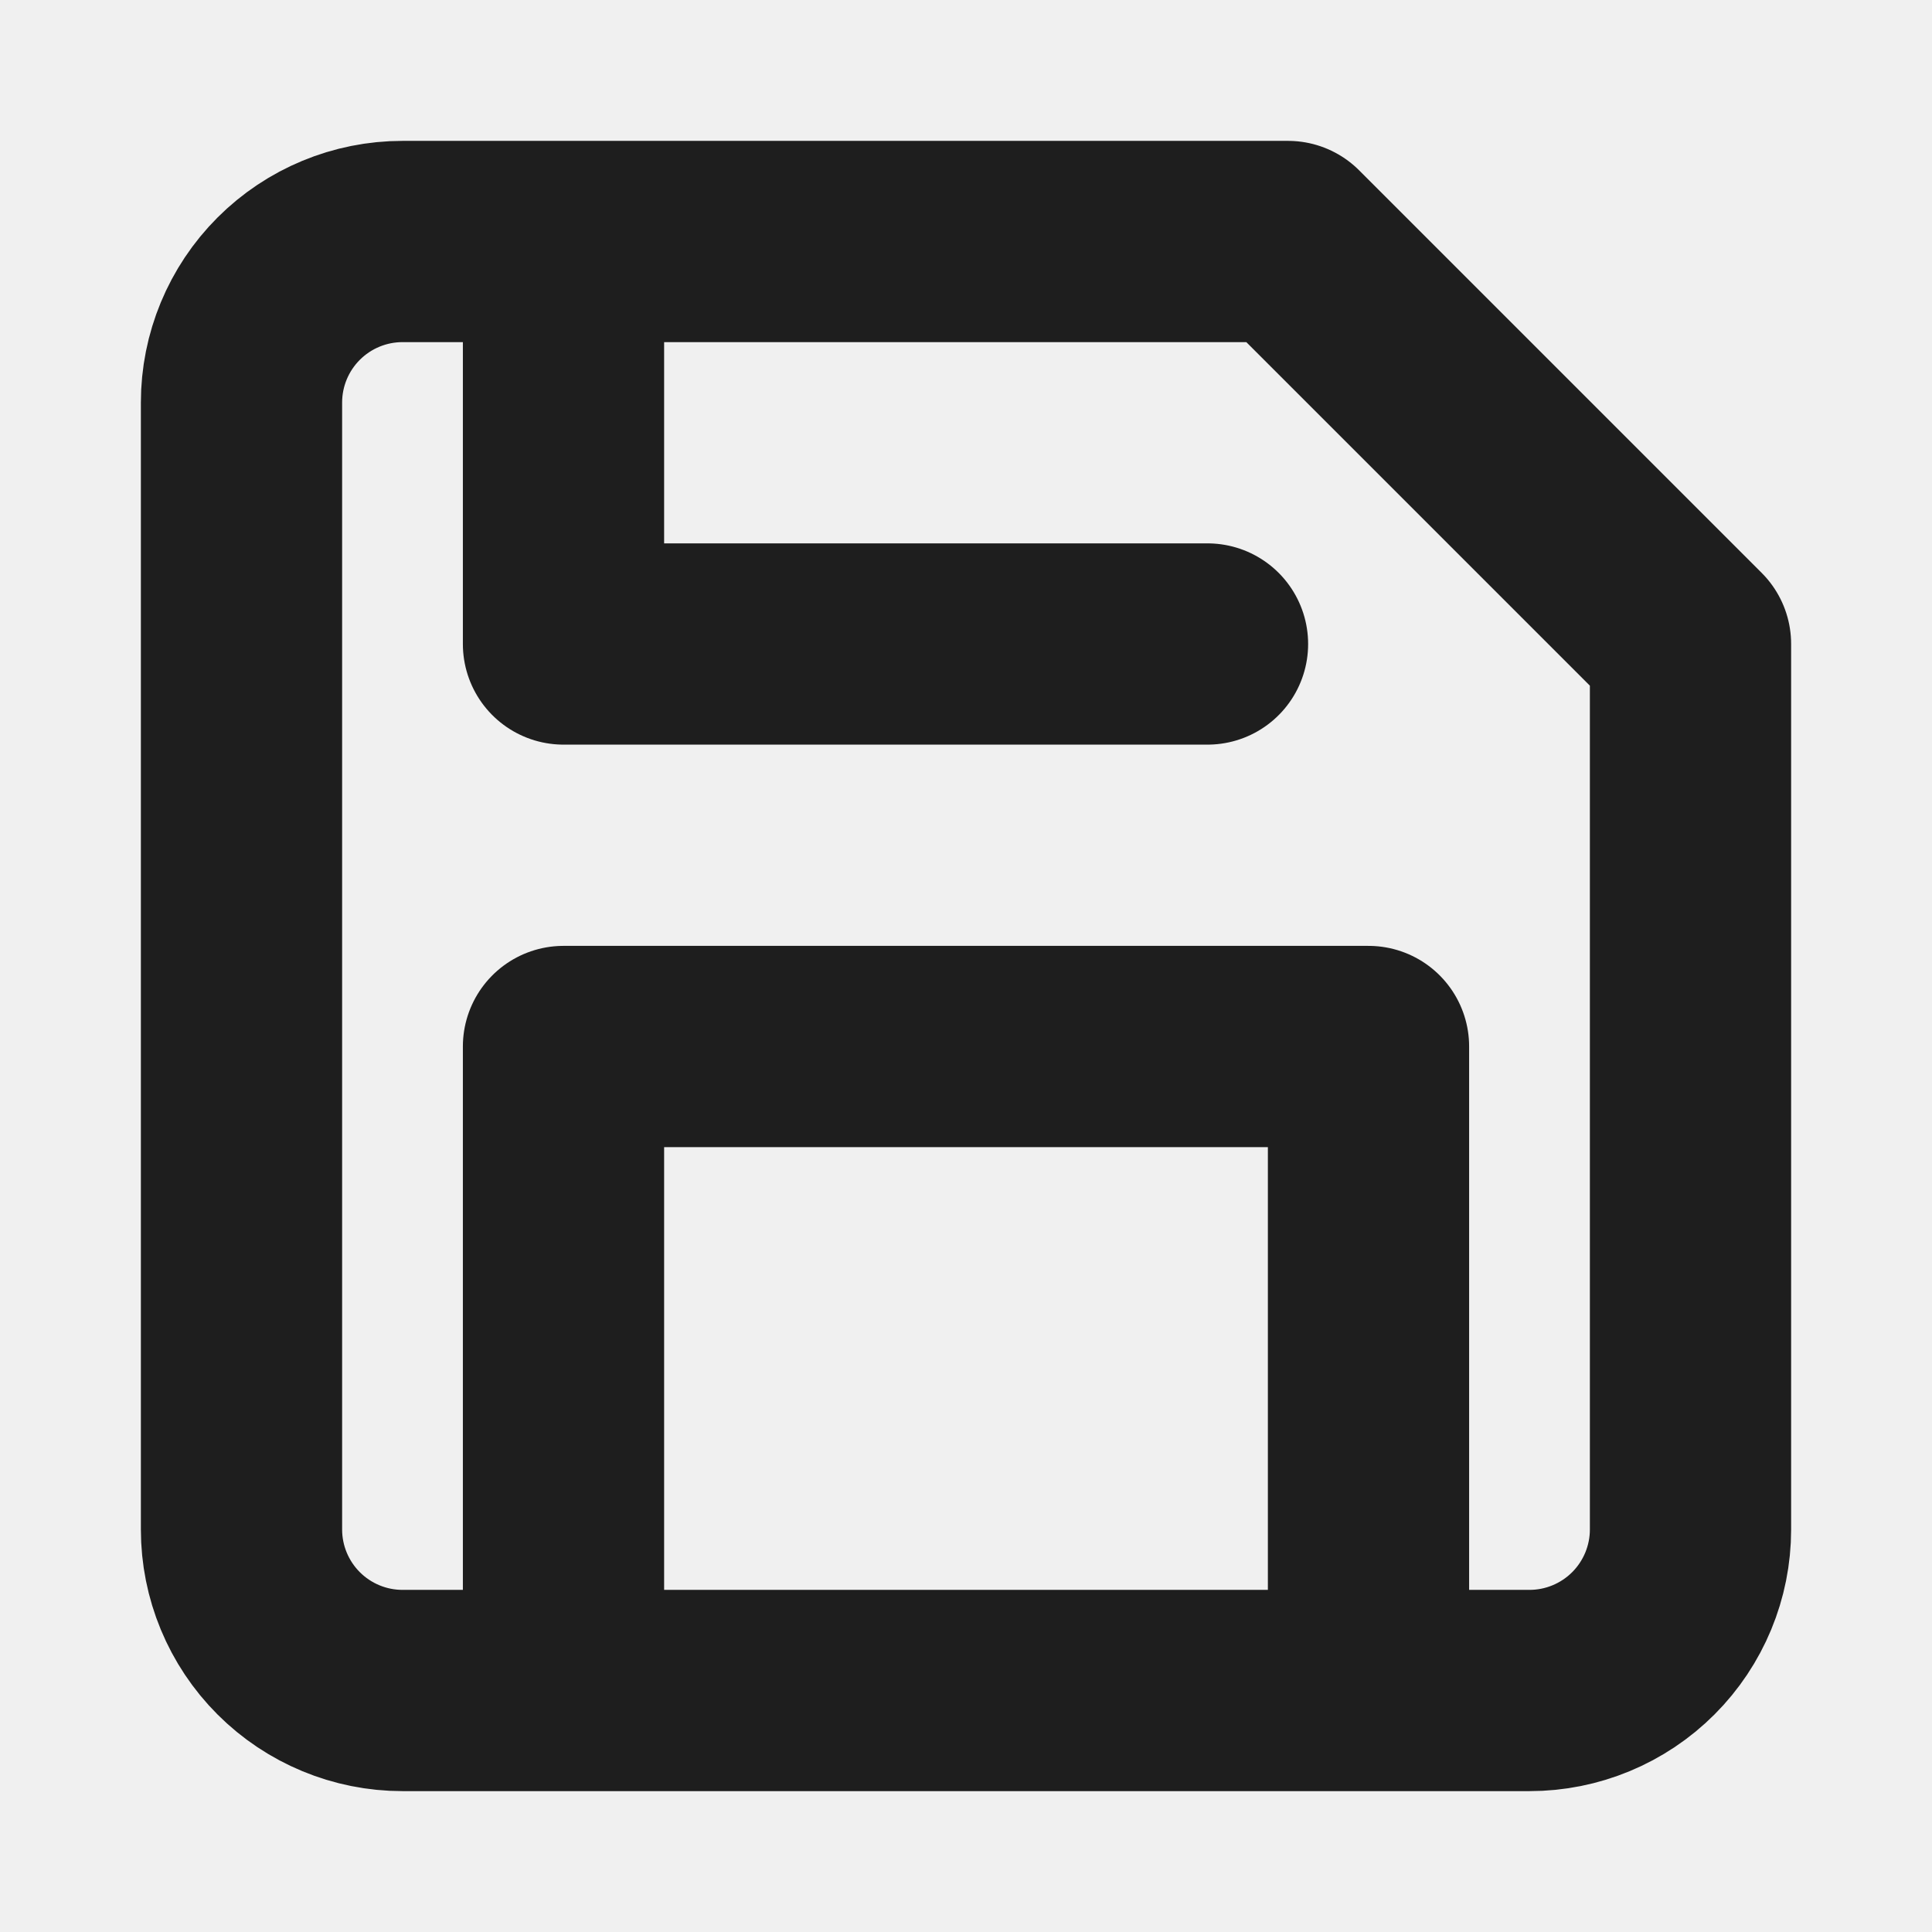
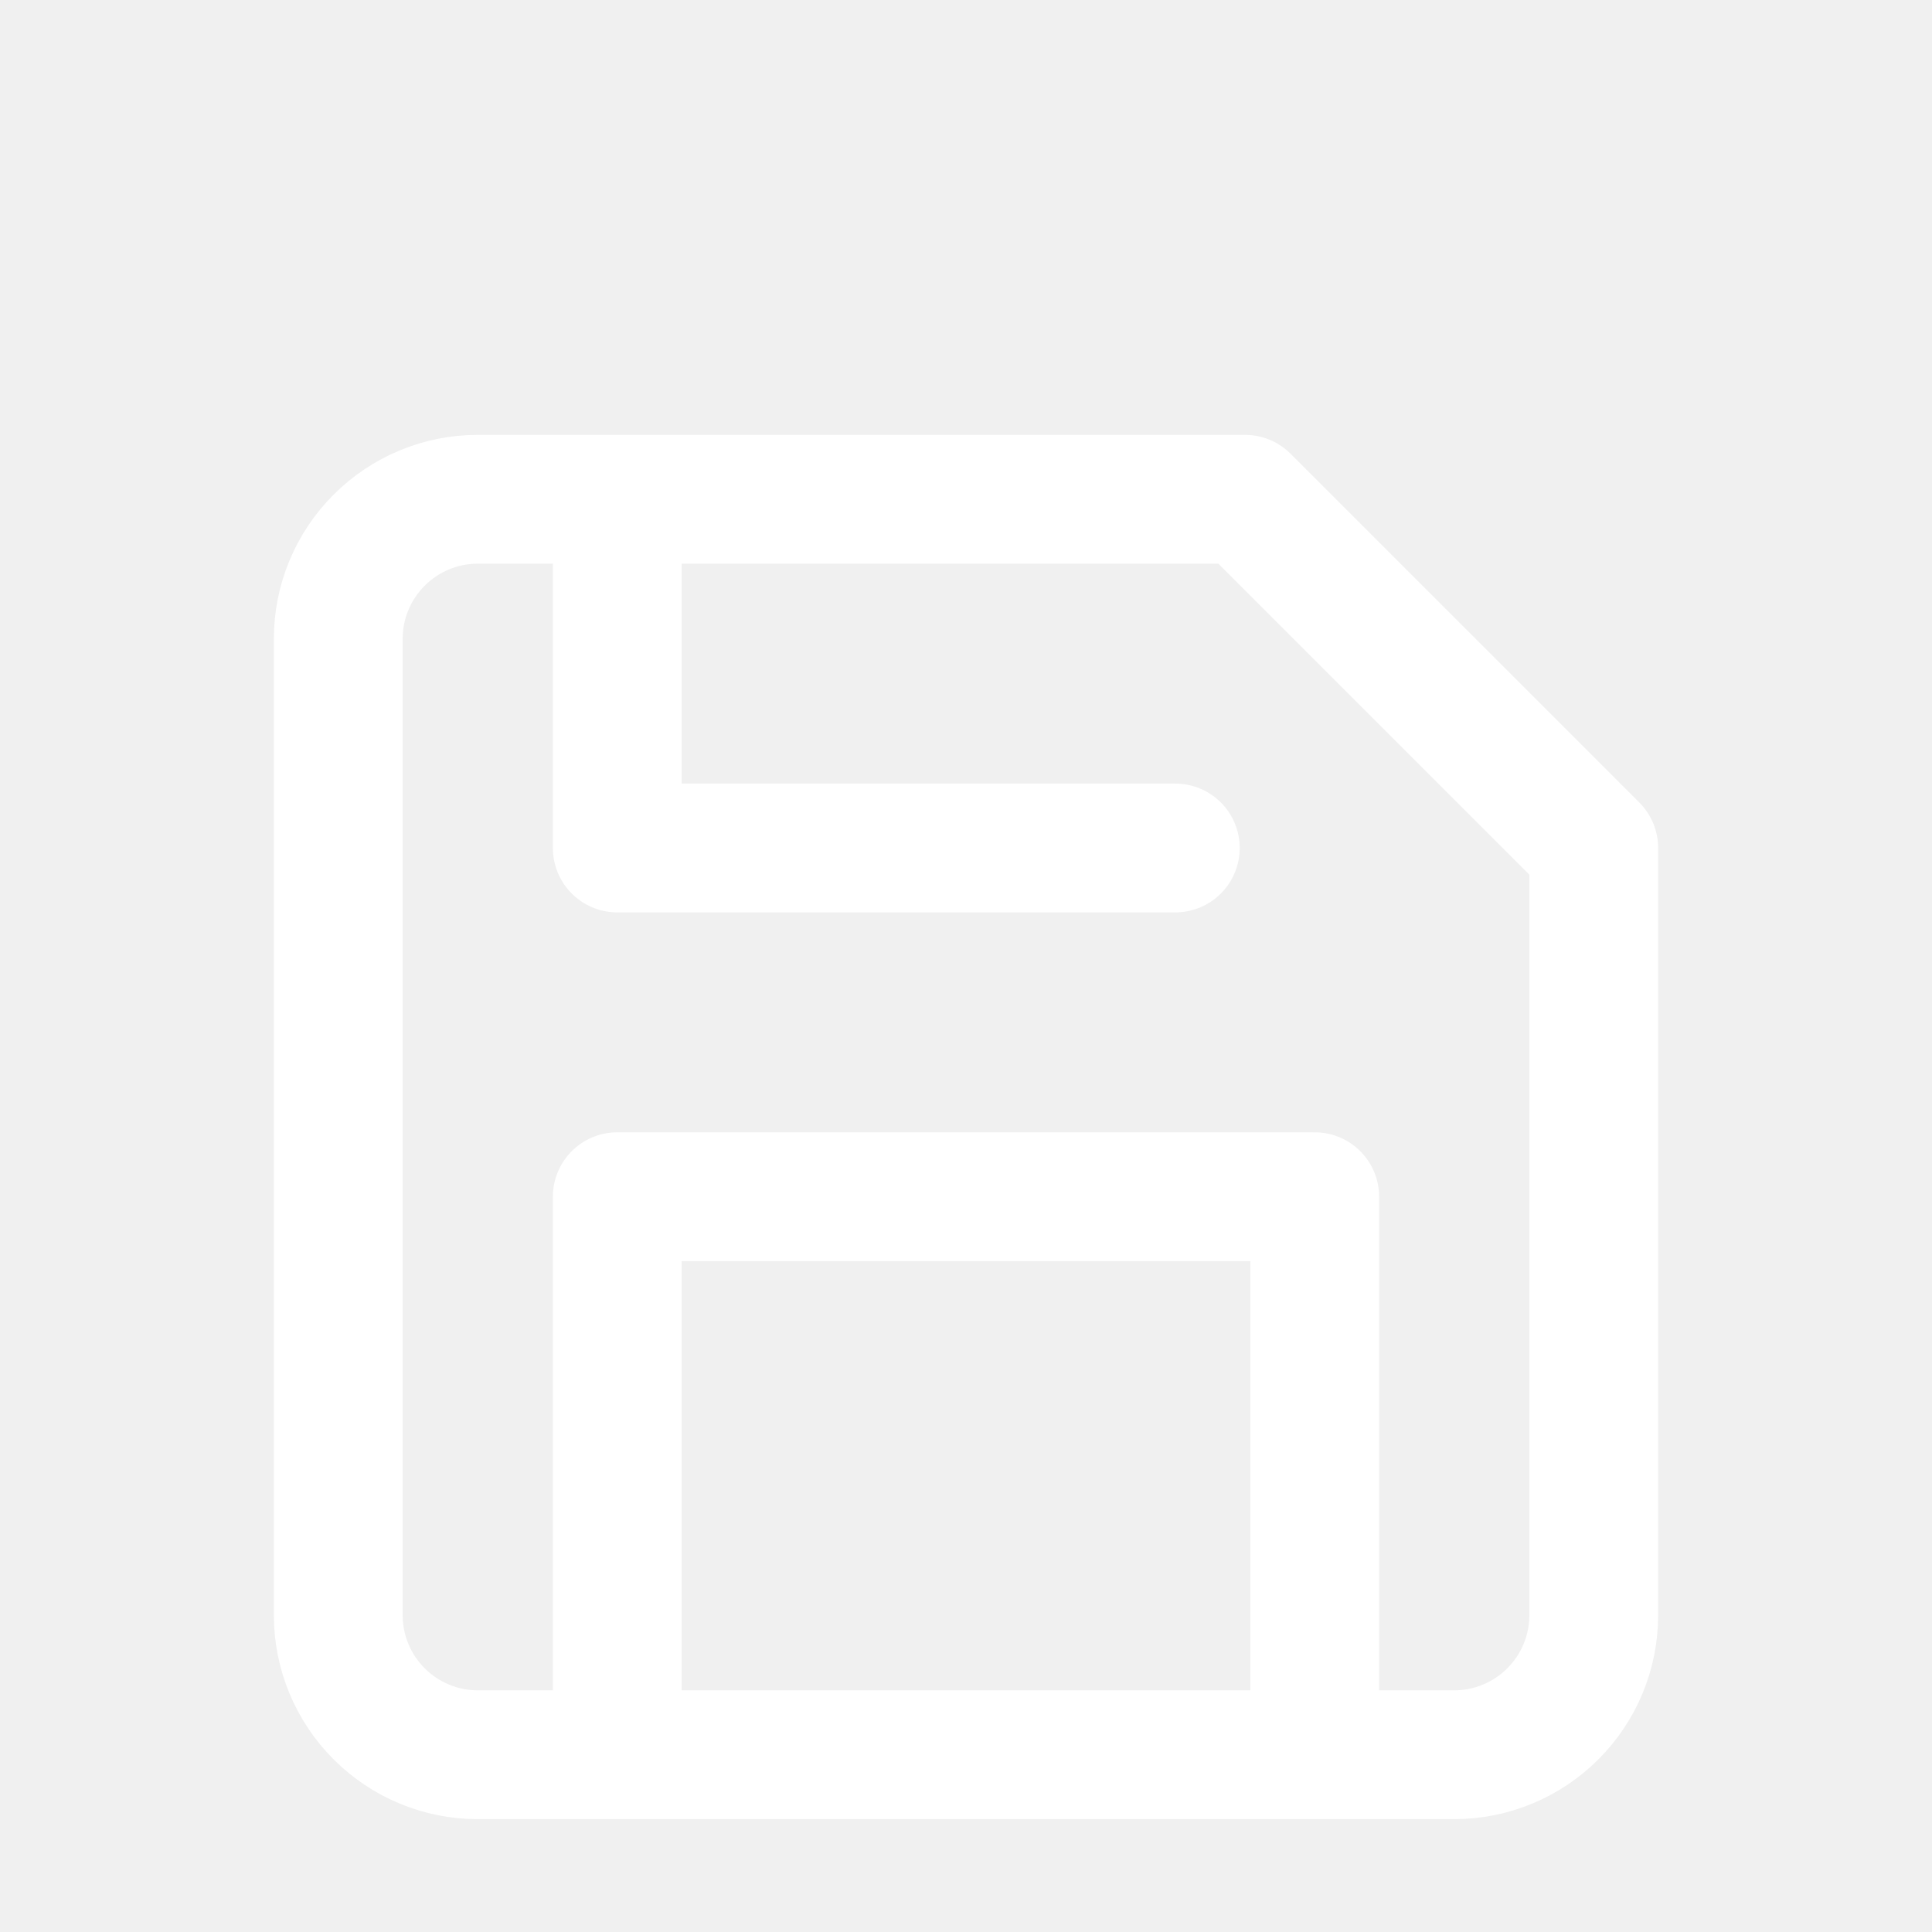
- <svg xmlns="http://www.w3.org/2000/svg" width="24" height="24" viewBox="0 0 24 24" fill="none">
-   <path d="M17 21V13H7V21M7 3V8H15M19 21H5C4.47 21 3.961 20.789 3.586 20.414C3.211 20.039 3 19.53 3 19V5C3 4.47 3.211 3.961 3.586 3.586C3.961 3.211 4.47 3 5 3H16L21 8V19C21 19.53 20.789 20.039 20.414 20.414C20.039 20.789 19.53 21 19 21Z" stroke="#1E1E1E" stroke-width="2.5" stroke-linecap="round" stroke-linejoin="round" />
+ <svg xmlns="http://www.w3.org/2000/svg" id="Layer_1" width="24" height="24" version="1.1" viewBox="0 0 24 24">
+   <defs>
+     <style>
+       .st0 {
+         fill: none;
+         stroke: #fff;
+         stroke-linecap: round;
+         stroke-linejoin: round;
+         stroke-width: 1.6px;
+       }
+     </style>
+   </defs>
+   <path class="st0" d="M16.332,21.798v-6.932H7.668v6.932M7.668,6.202v4.332h6.932M18.065,21.798H5.935c-.46,0-.9-.183-1.225-.508-.325-.325-.508-.766-.508-1.225V7.935c0-.46.183-.9.508-1.225.325-.325.766-.508,1.225-.508h9.531l4.332,4.332v9.531c0,.46-.183.9-.508,1.225-.325.325-.766.508-1.225.508Z" />
</svg>
